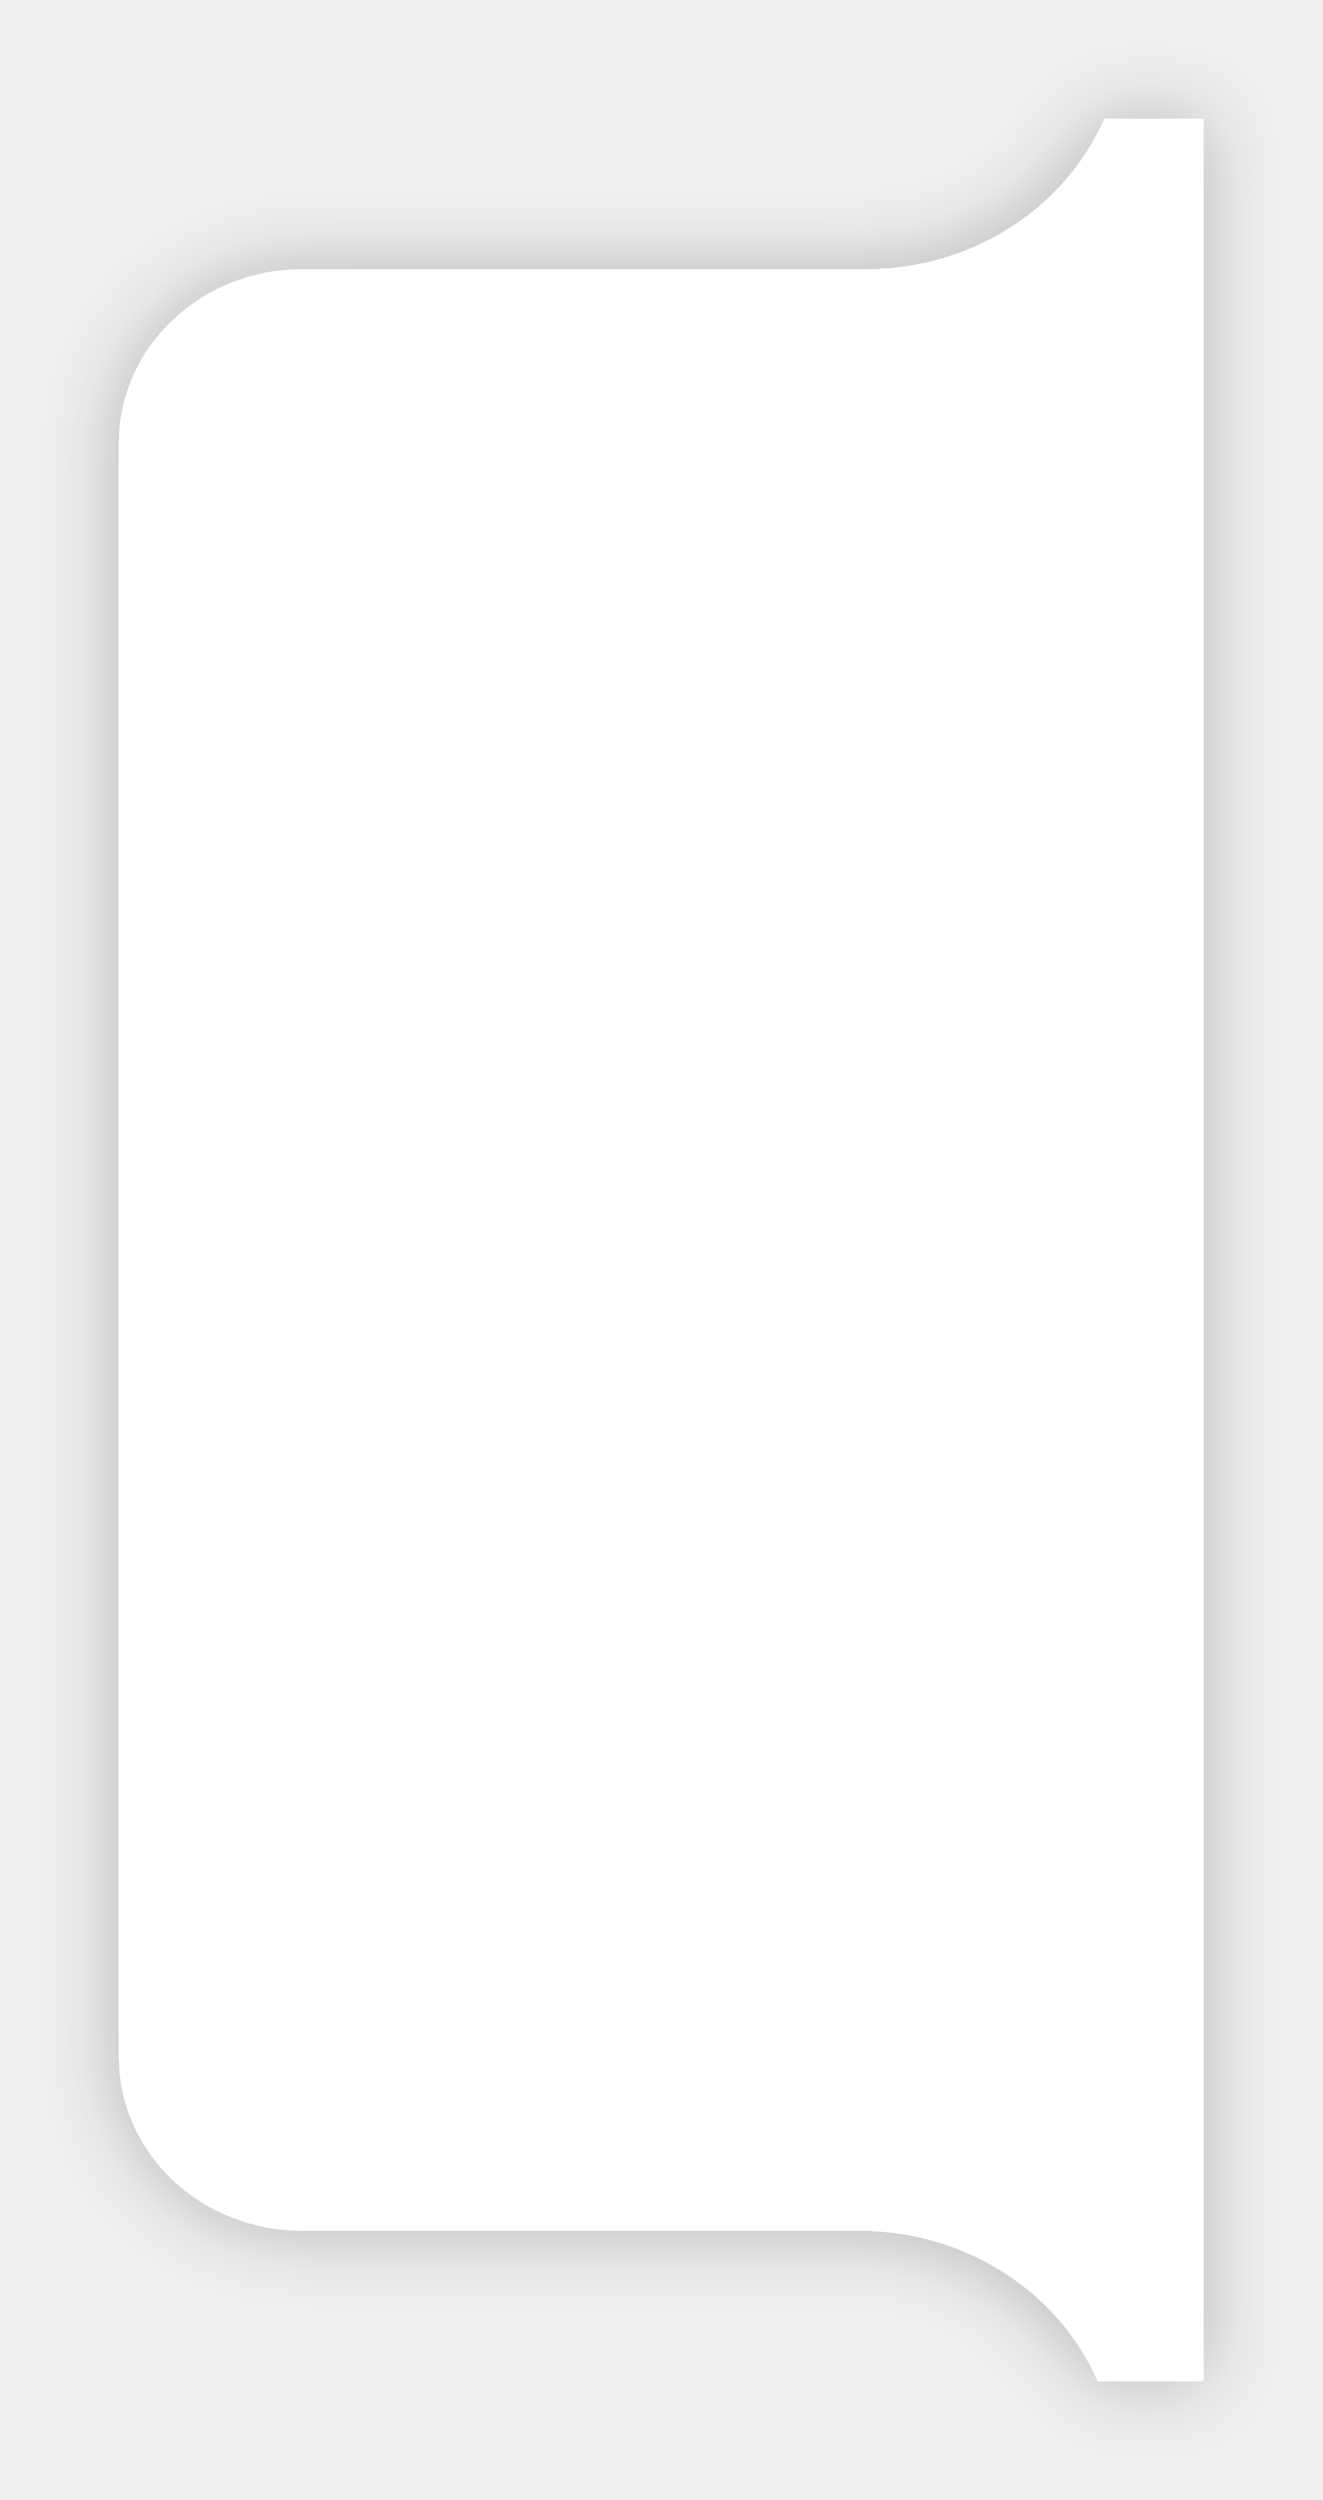
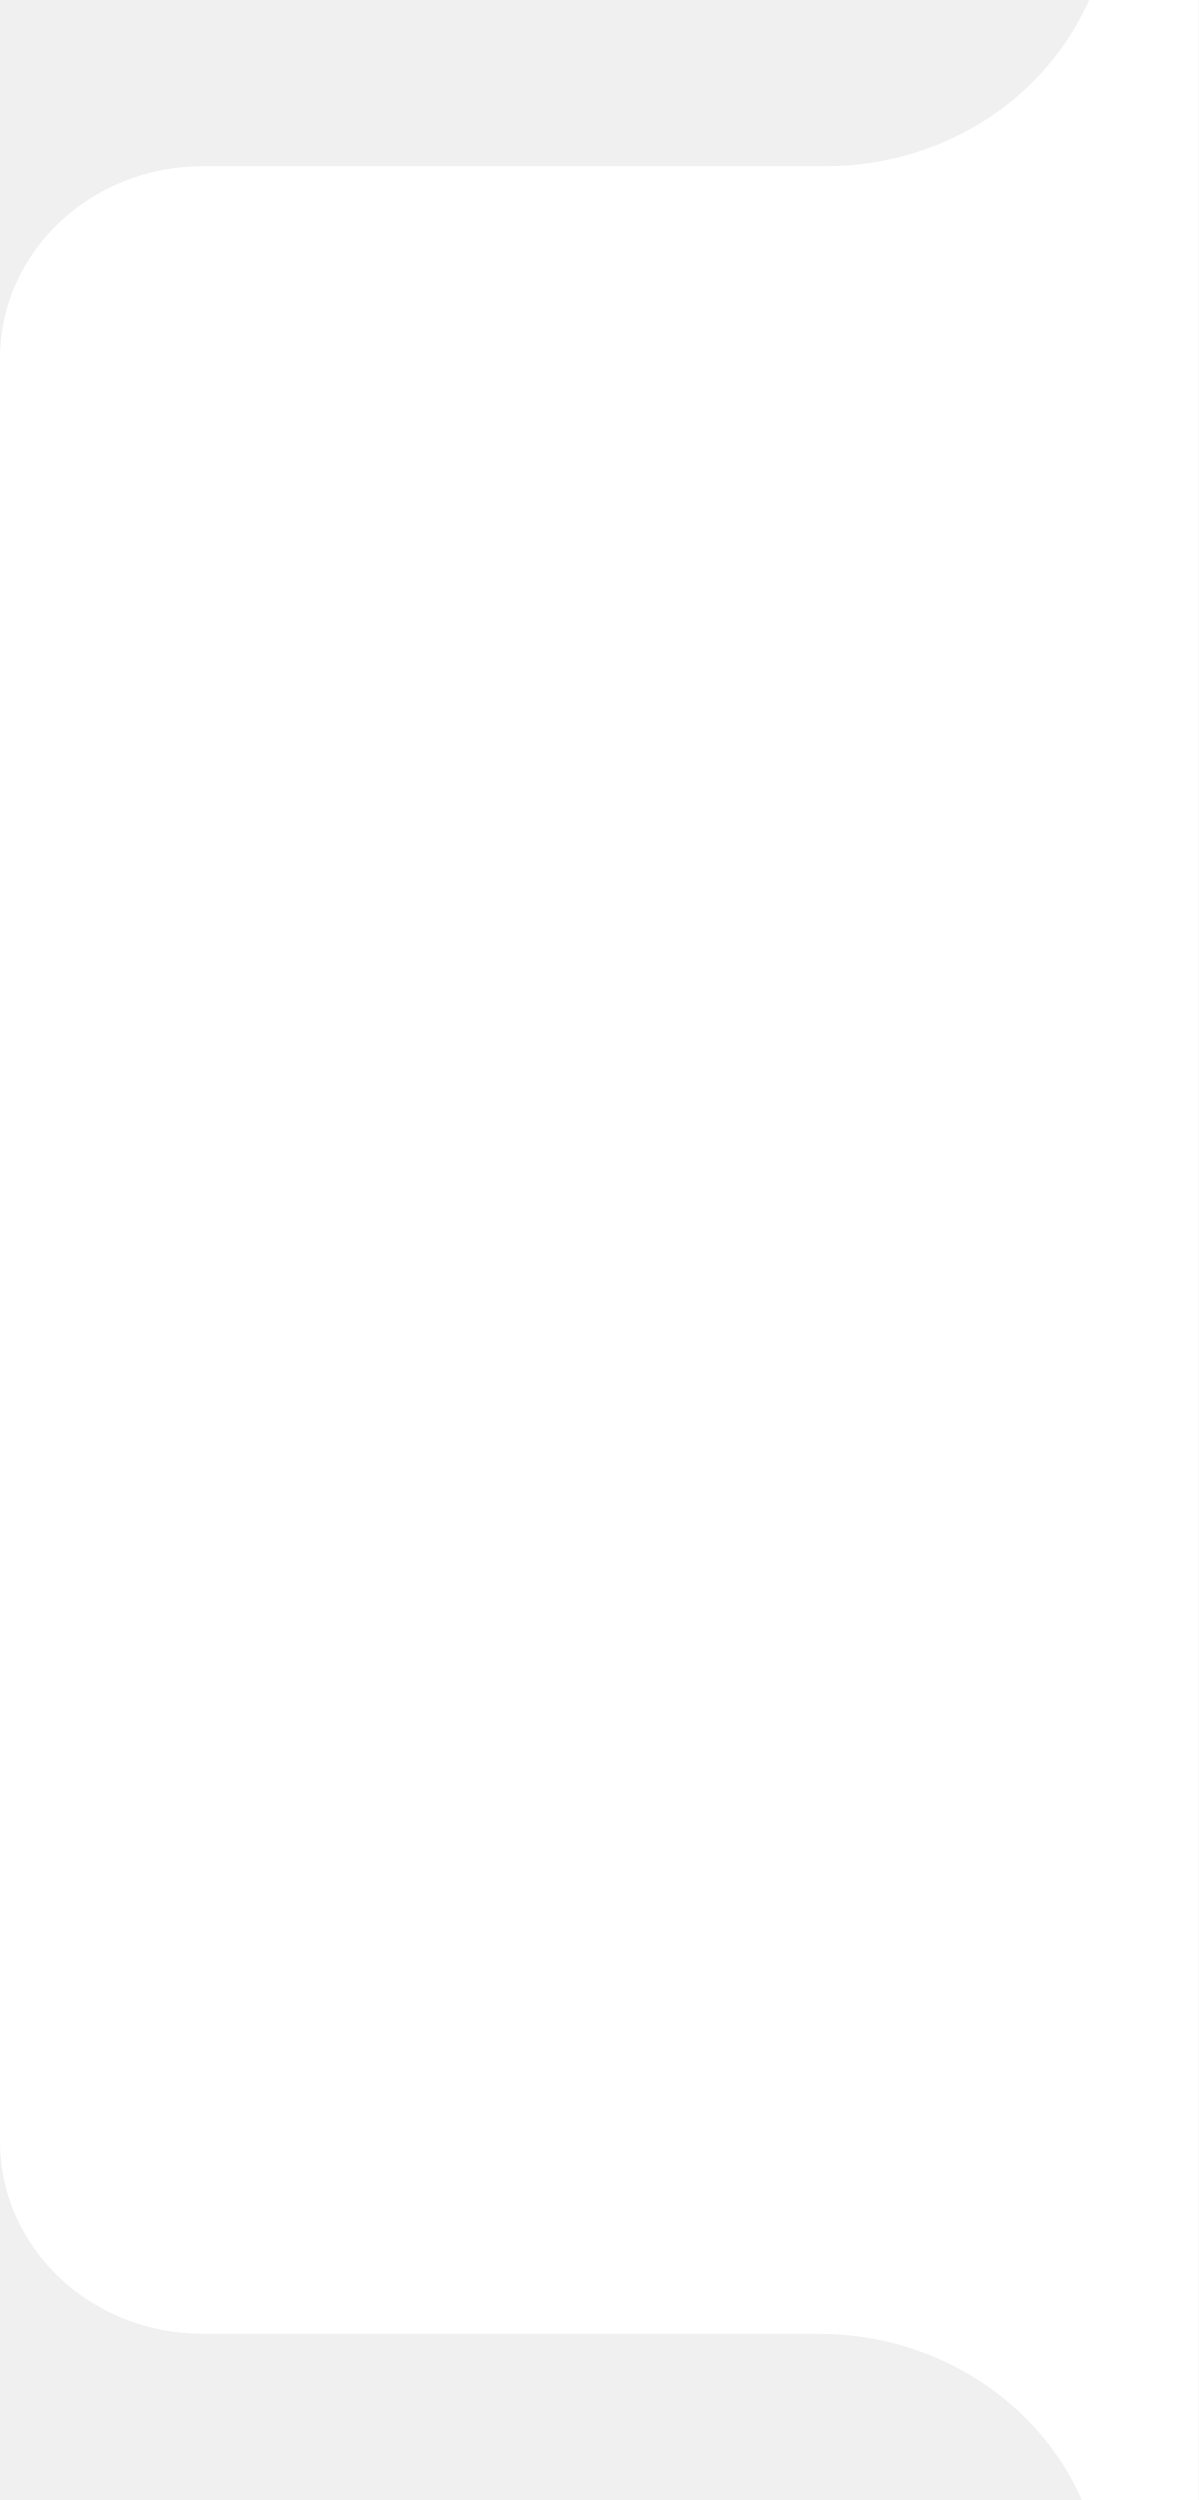
- <svg xmlns="http://www.w3.org/2000/svg" width="333.651" height="630.752" viewBox="0 0 333.651 630.752">
-   <defs>
-     <filter id="Path_647" x="0" y="0" width="333.651" height="630.752" filterUnits="userSpaceOnUse">
-       <feOffset input="SourceAlpha" />
-       <feGaussianBlur stdDeviation="10" result="blur" />
-       <feFlood flood-opacity="0.251" />
-       <feComposite operator="in" in2="blur" />
-       <feComposite in="SourceGraphic" />
-     </filter>
-   </defs>
-   <g transform="matrix(1, 0, 0, 1, 0, 0)" filter="url(#Path_647)">
-     <path id="Path_647-2" data-name="Path 647" d="M300.676,597.956H274.01c-10.114-22.98-33.794-37.944-60.046-37.944H73.283c-25.547,0-46.258-19.646-46.258-43.88v-407.1c0-24.234,20.711-43.88,46.258-43.88h142.33c25.413,0,48.5-14.033,59.117-35.936L275.7,27.2h24.973Z" transform="translate(2.97 2.8)" fill="#fff" />
-   </g>
+ <svg xmlns="http://www.w3.org/2000/svg" width="273.651" height="570.752" viewBox="0 0 273.651 570.752">
+   <path id="Path_647" data-name="Path 647" d="M300.676,597.956H274.01c-10.114-22.98-33.794-37.944-60.046-37.944H73.283c-25.547,0-46.258-19.646-46.258-43.88v-407.1c0-24.234,20.711-43.88,46.258-43.88h142.33c25.413,0,48.5-14.033,59.117-35.936L275.7,27.2h24.973Z" transform="translate(-27.025 -27.204)" fill="#fff" />
</svg>
